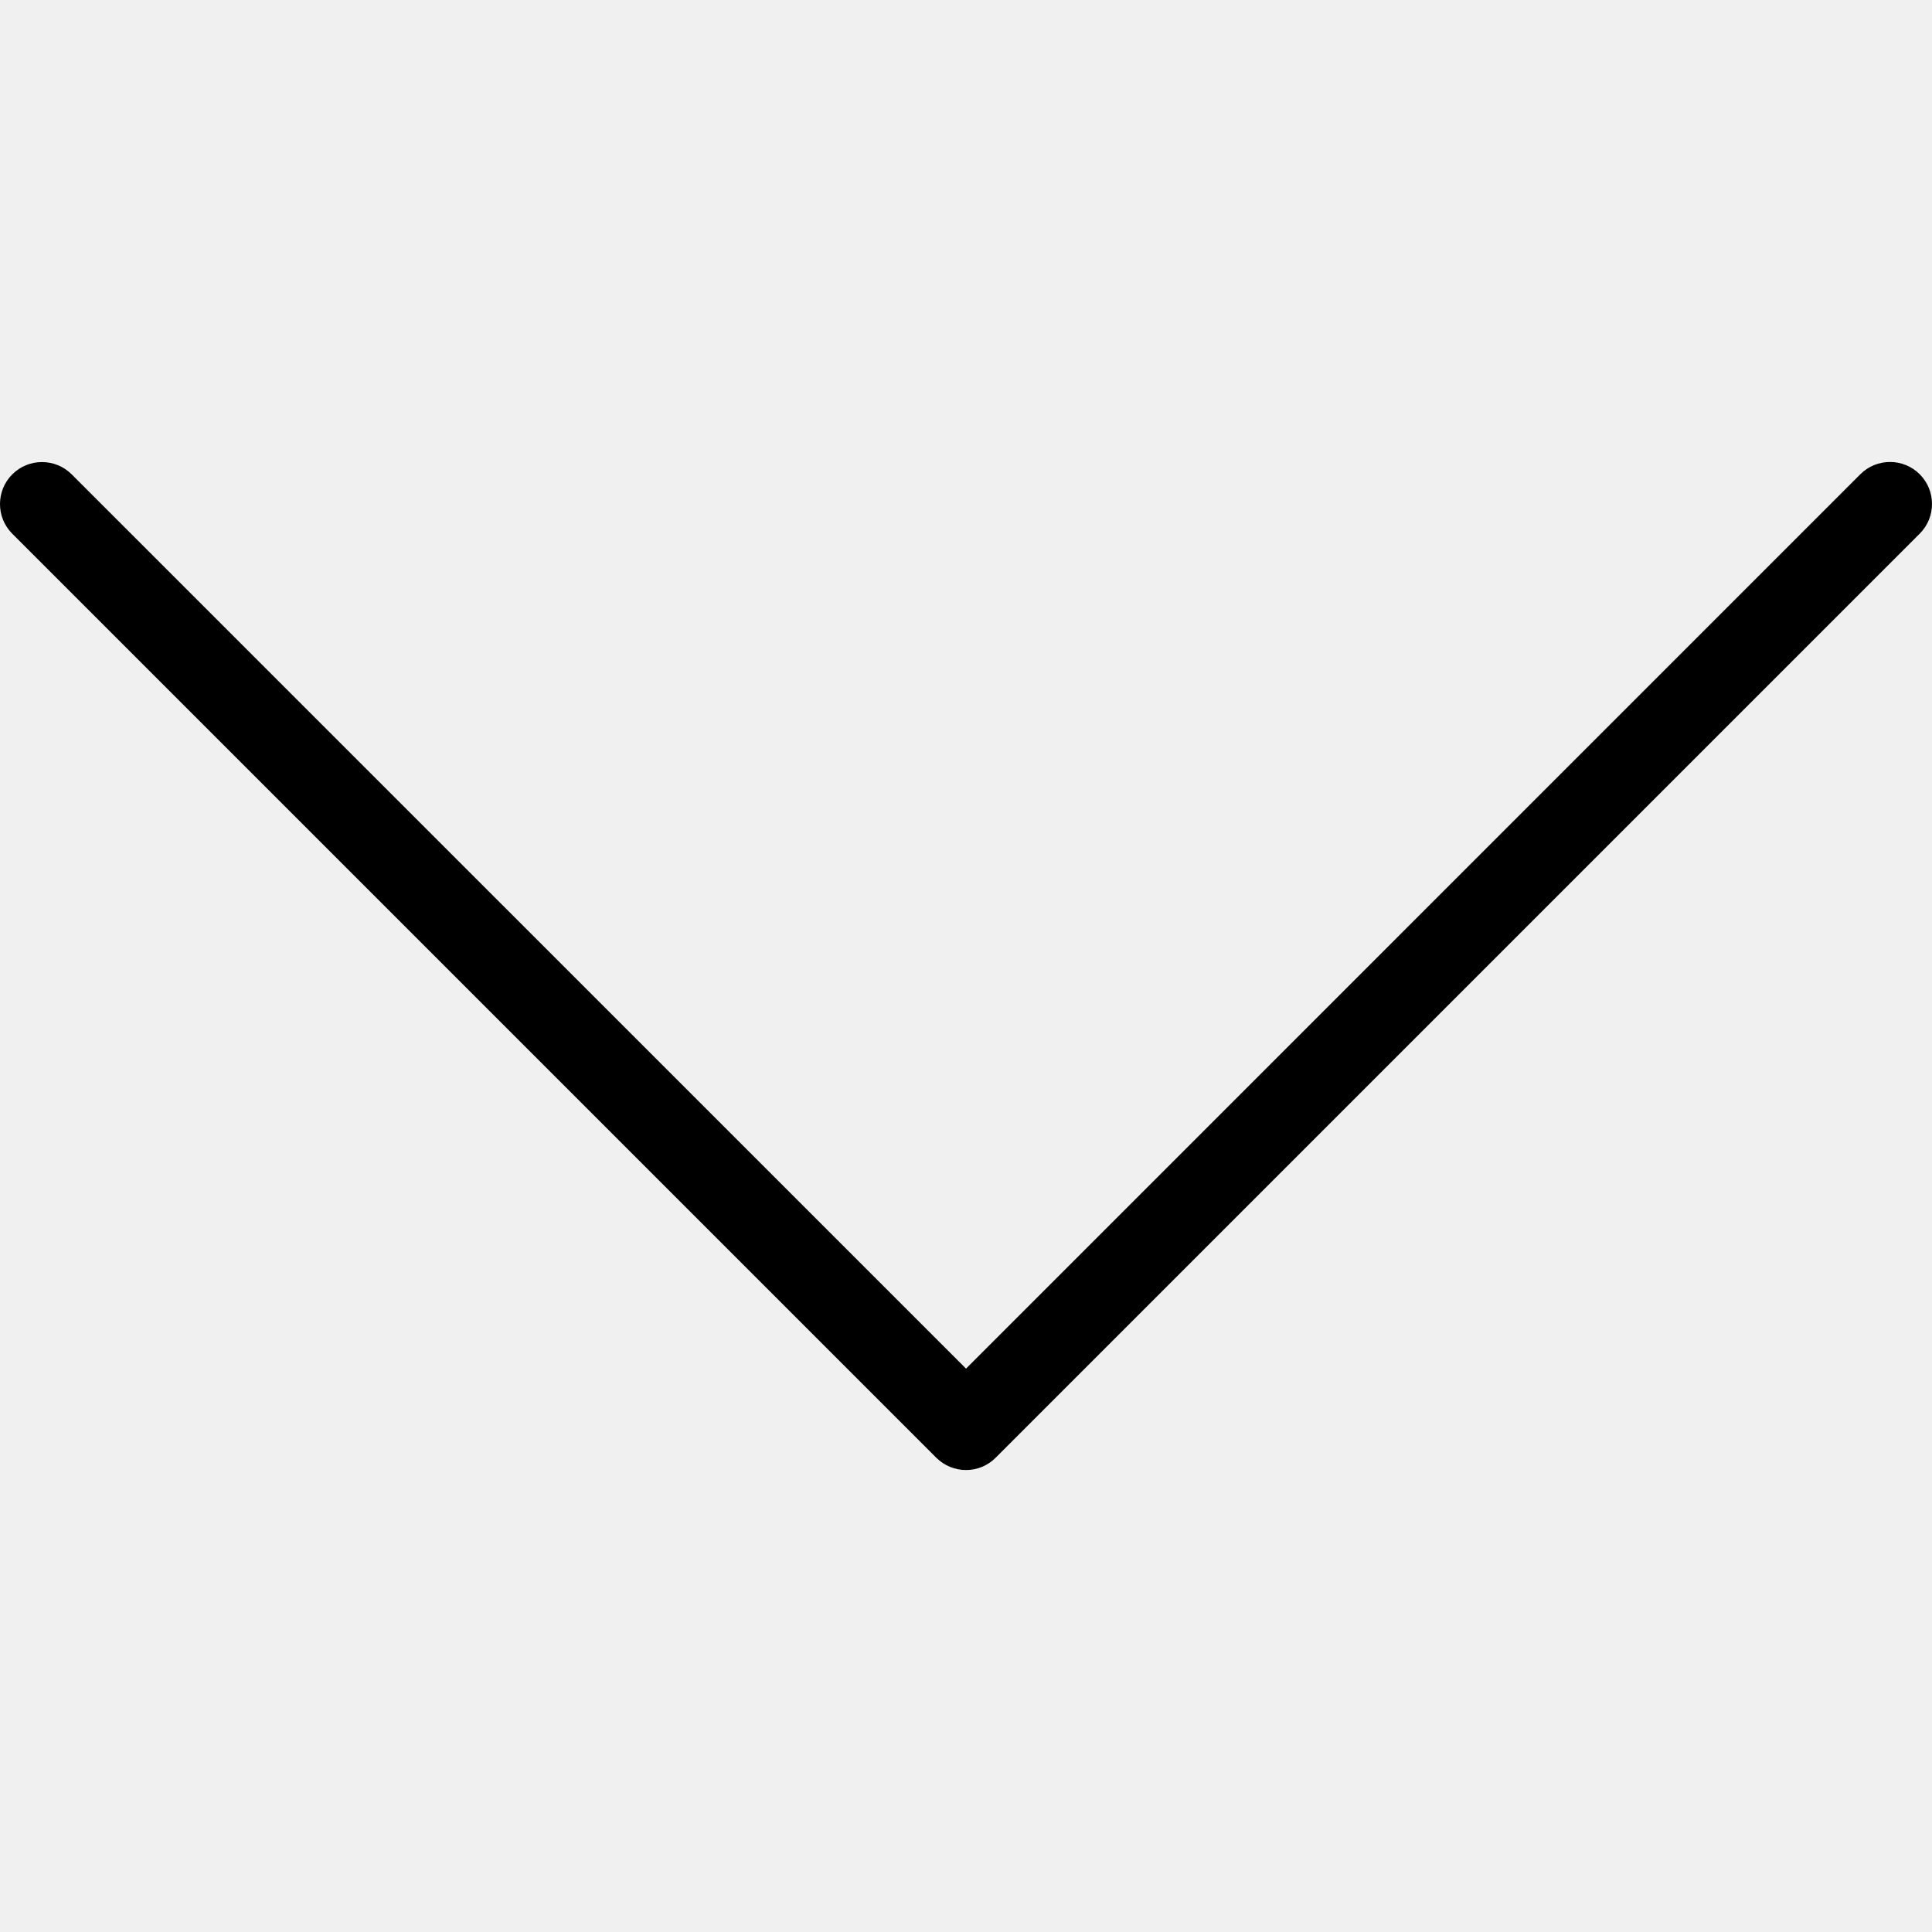
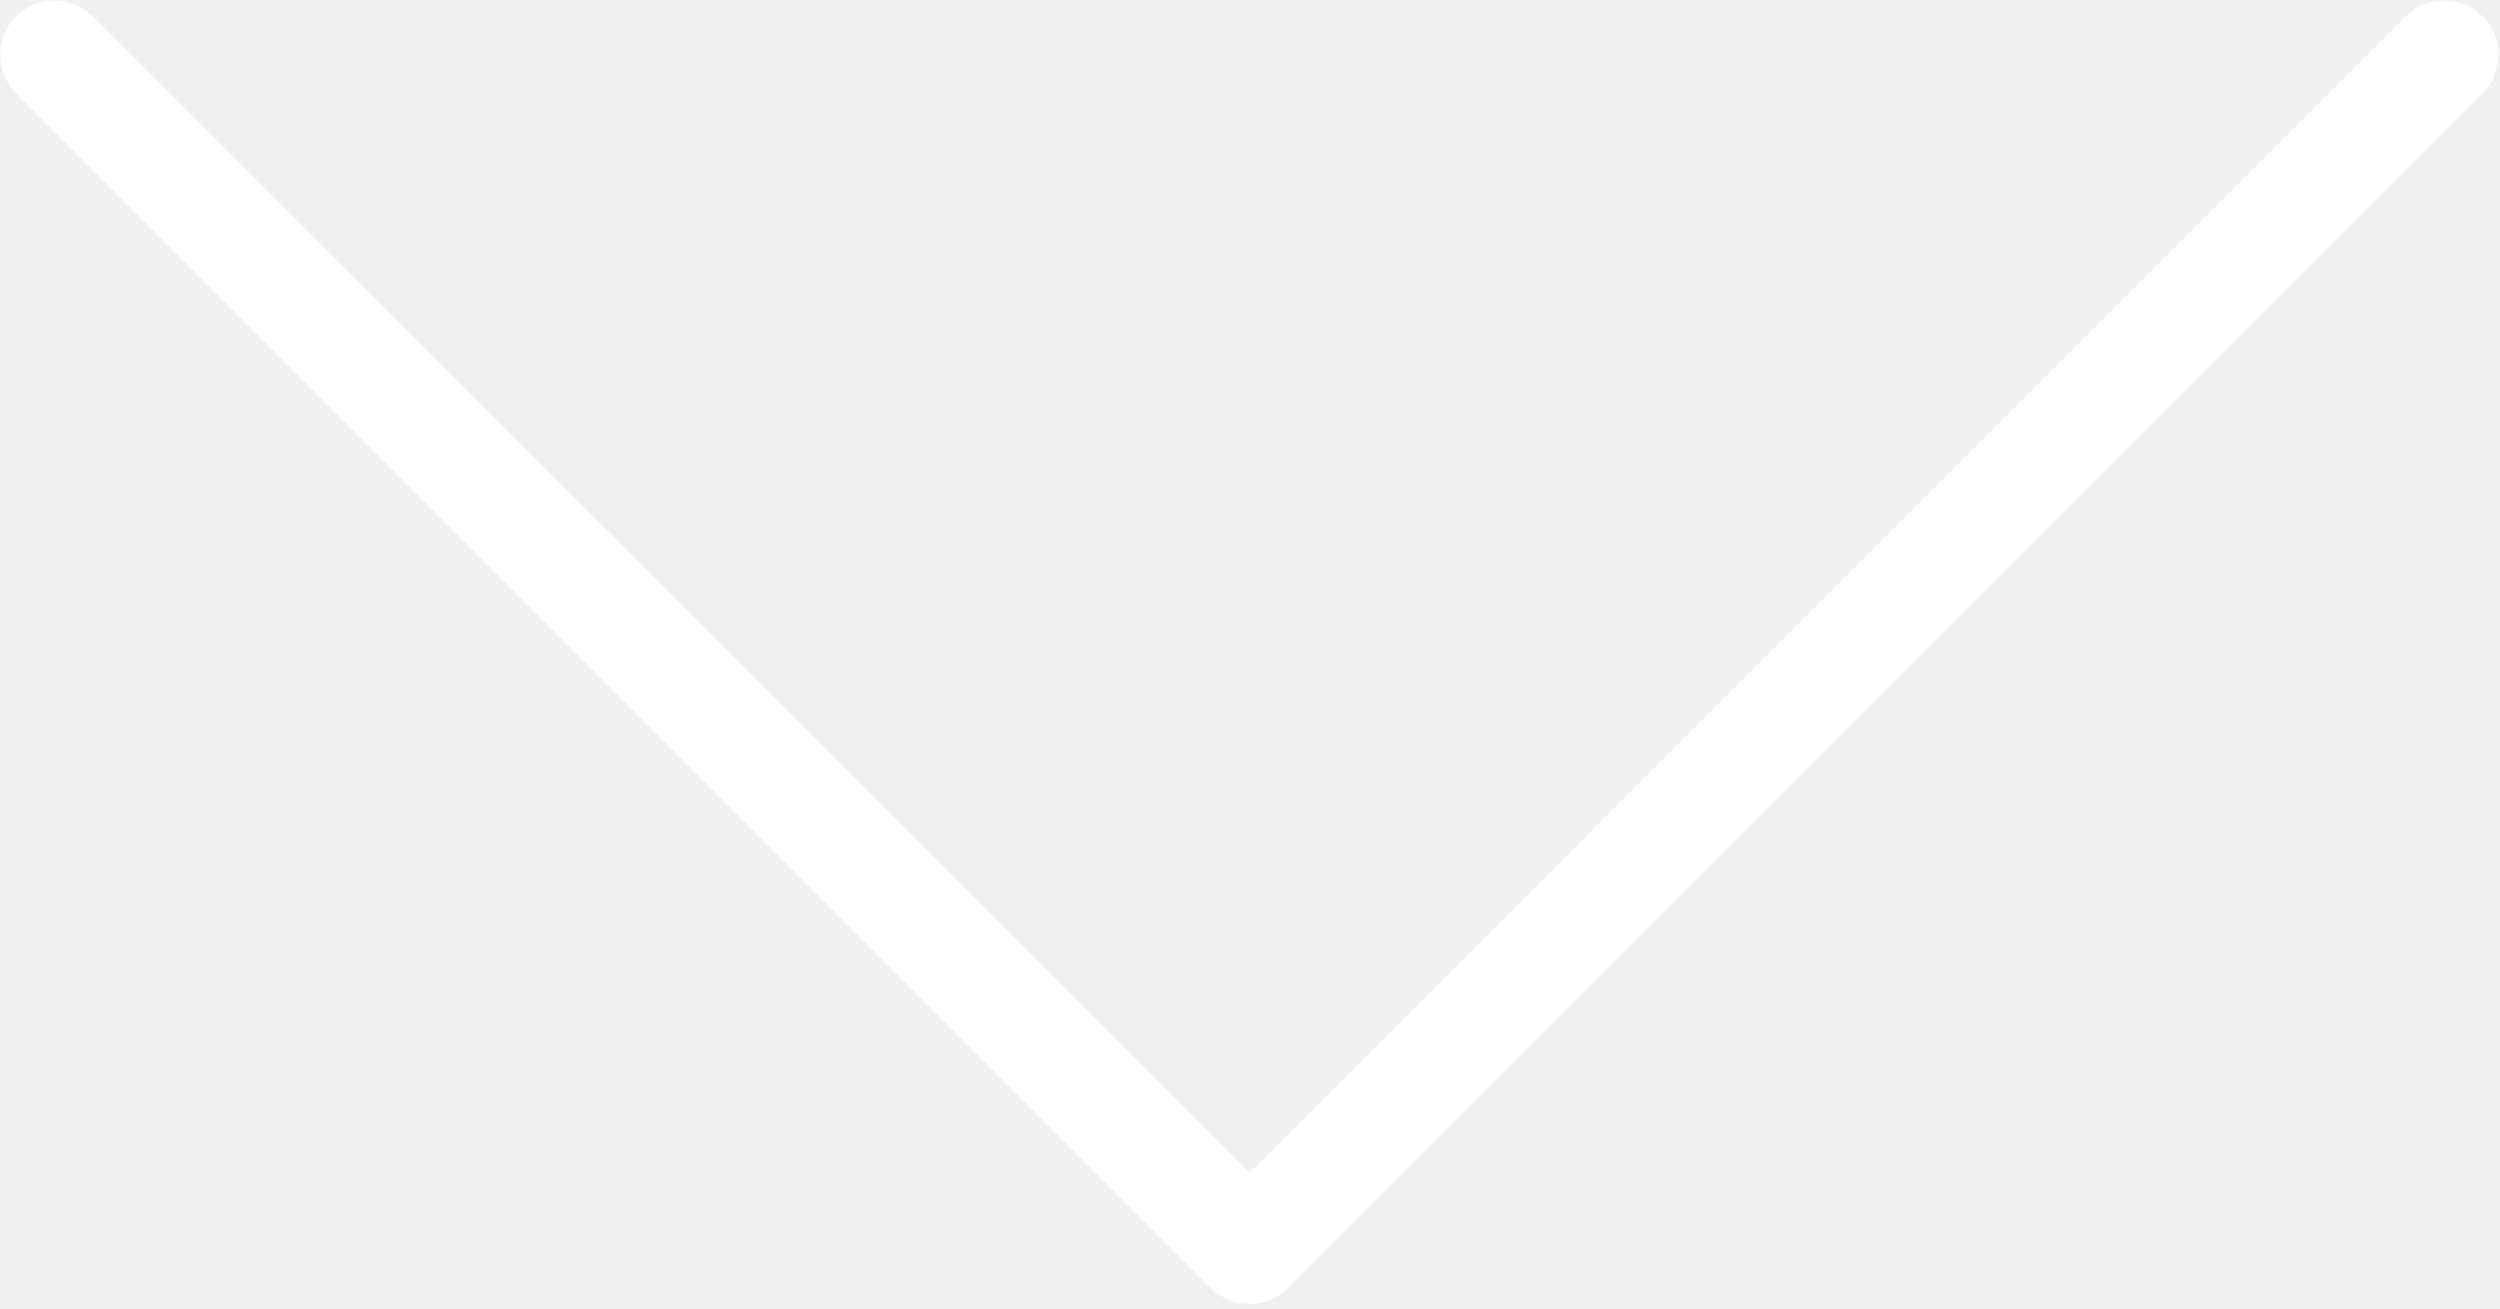
- <svg xmlns="http://www.w3.org/2000/svg" version="1.1" id="Capa_1" x="0px" y="0px" viewBox="0 0 490.656 490.656" style="enable-background:new 0 0 490.656 490.656;" xml:space="preserve">
-   <g>
-     <g>
-       <path d="M487.536,120.445c-4.16-4.16-10.923-4.16-15.083,0L245.339,347.581L18.203,120.467c-4.16-4.16-10.923-4.16-15.083,0    c-4.16,4.16-4.16,10.923,0,15.083l234.667,234.667c2.091,2.069,4.821,3.115,7.552,3.115s5.461-1.045,7.531-3.136l234.667-234.667    C491.696,131.368,491.696,124.605,487.536,120.445z" />
+ <svg xmlns="http://www.w3.org/2000/svg" width="100%" height="100%" viewBox="0 0 491 257" version="1.1" xml:space="preserve" style="fill-rule:evenodd;clip-rule:evenodd;stroke-linejoin:round;stroke-miterlimit:2;">
+   <g transform="matrix(1,0,0,1,-35586.6,-17468.5)">
+     <g transform="matrix(1,0,0,1,7583.65,-0.340997)">
+       <g transform="matrix(1,0,0,1,28003,17351.6)">
+         <path d="M487.536,120.445C483.376,116.285 476.613,116.285 472.453,120.445L245.339,347.581L18.203,120.467C14.043,116.307 7.28,116.307 3.12,120.467C-1.04,124.627 -1.04,131.39 3.12,135.55L237.787,370.217C239.878,372.286 242.608,373.332 245.339,373.332C248.07,373.332 250.8,372.287 252.87,370.196L487.537,135.529C491.696,131.368 491.696,124.605 487.536,120.445Z" style="fill:white;fill-rule:nonzero;" />
+       </g>
    </g>
  </g>
-   <g>
- </g>
-   <g>
- </g>
-   <g>
- </g>
-   <g>
- </g>
-   <g>
- </g>
-   <g>
- </g>
-   <g>
- </g>
-   <g>
- </g>
-   <g>
- </g>
-   <g>
- </g>
-   <g>
- </g>
-   <g>
- </g>
-   <g>
- </g>
-   <g>
- </g>
-   <g>
- </g>
</svg>
